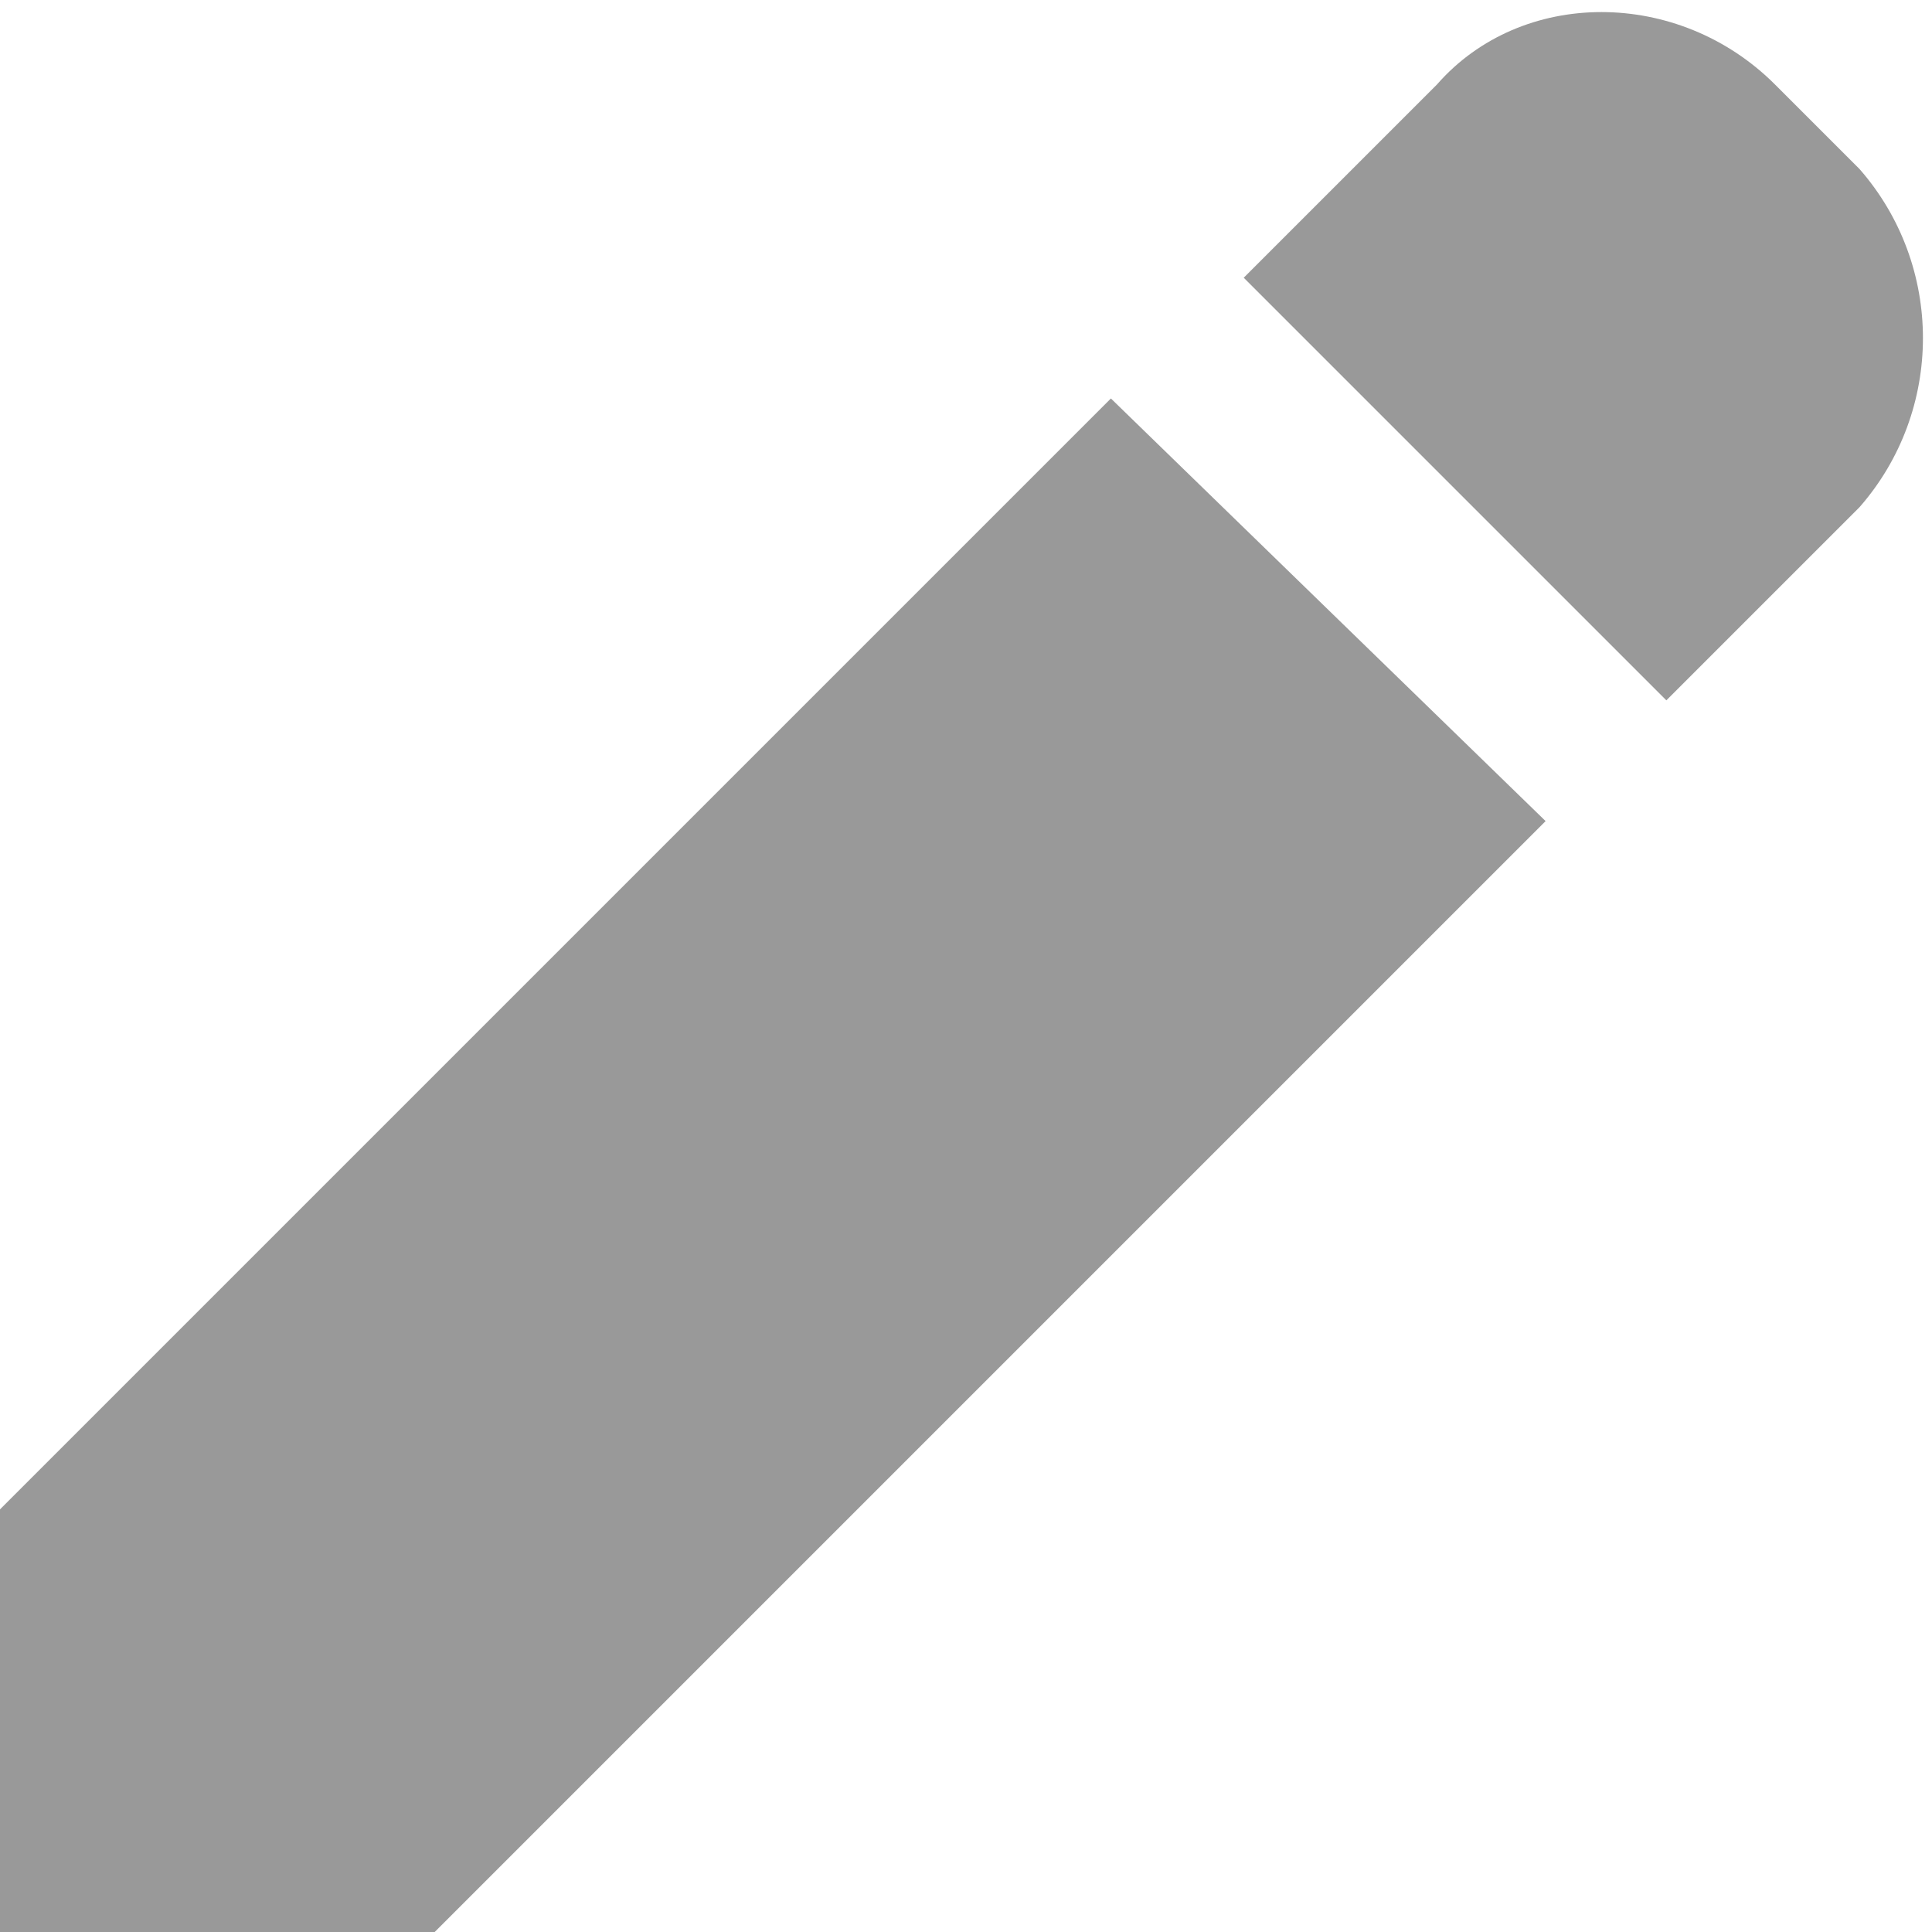
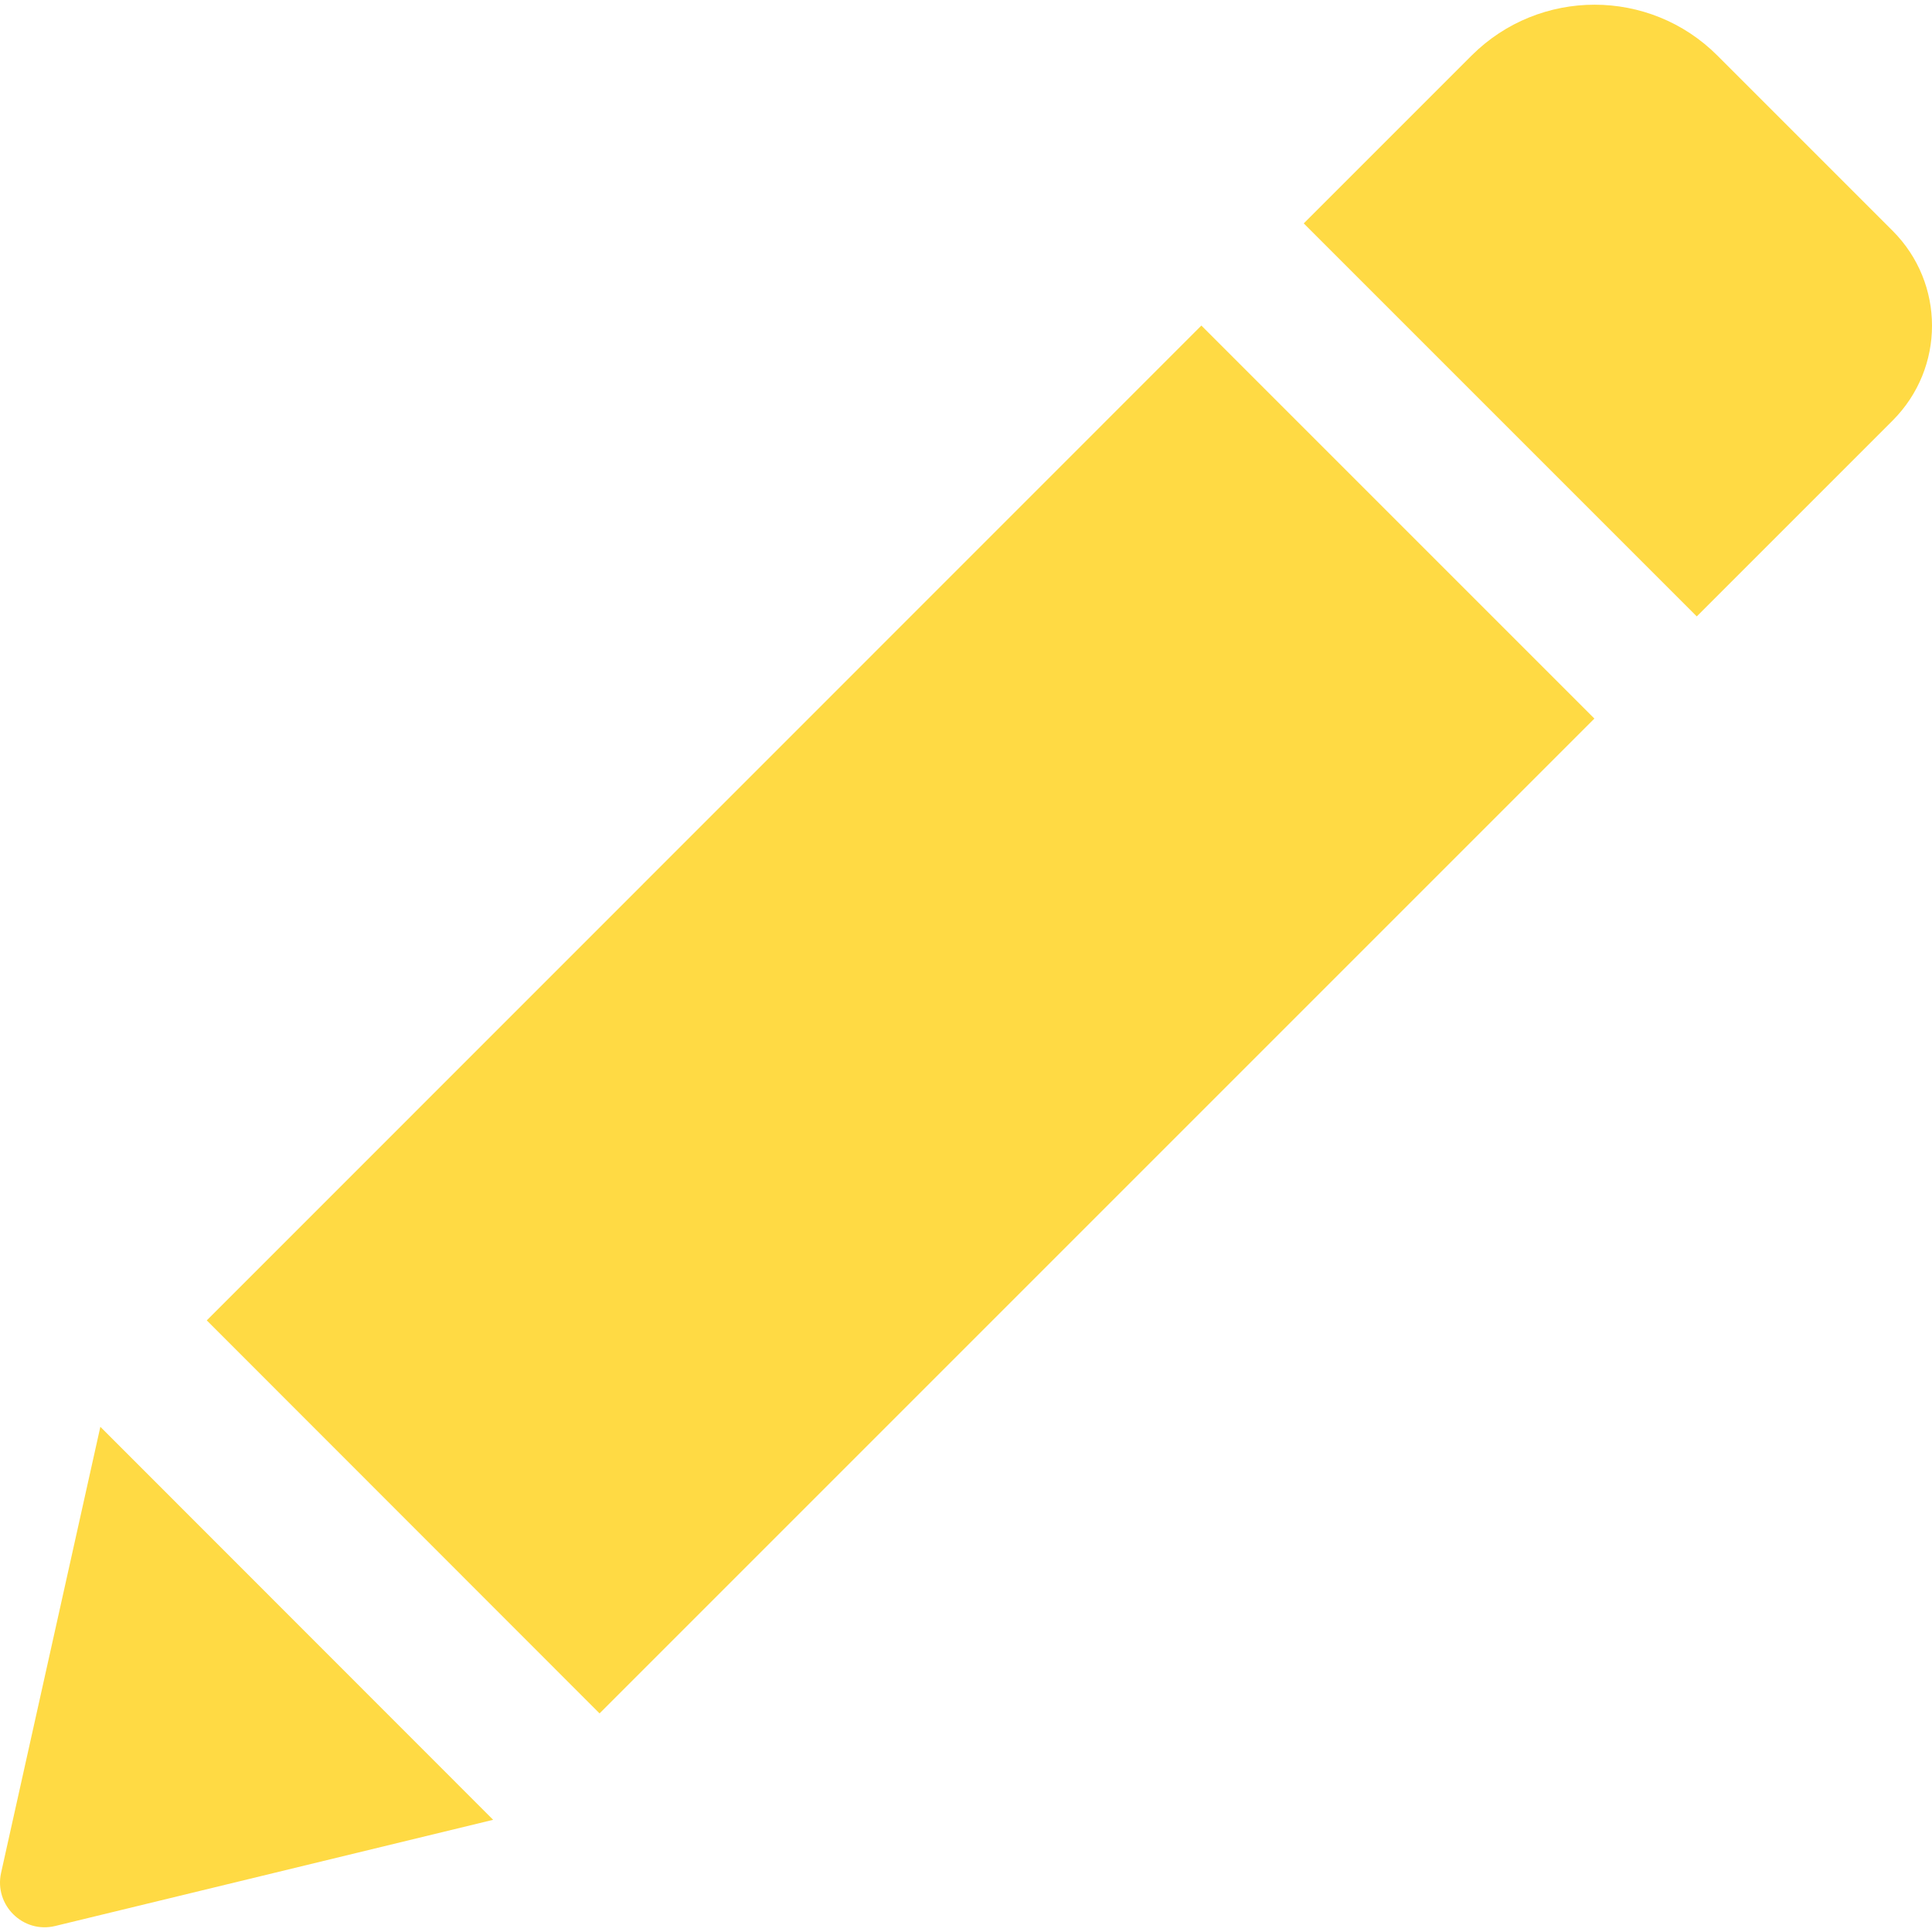
- <svg xmlns="http://www.w3.org/2000/svg" width="16" height="16" viewBox="0 -0.1 16 16" preserveAspectRatio="xMinYMid meet" overflow="visible">
-   <path d="M12.8 6.7l-9.2 9.2H0v-3.5l9.2-9.2 3.6 3.5zm2.6-5.4l-.7-.7c-.8-.8-2.1-.8-2.8 0l-1.6 1.6 3.5 3.5 1.6-1.6c.7-.8.7-2 0-2.8z" fill="#999" />
+ <svg xmlns="http://www.w3.org/2000/svg" version="1.1" id="Capa_1" x="0px" y="0px" width="512px" height="512px" viewBox="0 0 528.899 528.899" style="enable-background:new 0 0 528.899 528.899;" xml:space="preserve">
+   <g>
+     <path d="M328.883,89.125l107.59,107.589l-272.34,272.34L56.604,361.465L328.883,89.125z M518.113,63.177l-47.981-47.981   c-18.543-18.543-48.653-18.543-67.259,0l-45.961,45.961l107.59,107.59l53.611-53.611   C532.495,100.753,532.495,77.559,518.113,63.177z M0.3,512.69c-1.958,8.812,5.998,16.708,14.811,14.565l119.891-29.069   L27.473,390.597L0.3,512.69z" fill="#FFDA44" />
+   </g>
+   <g>
+ </g>
+   <g>
+ </g>
+   <g>
+ </g>
+   <g>
+ </g>
+   <g>
+ </g>
+   <g>
+ </g>
+   <g>
+ </g>
+   <g>
+ </g>
+   <g>
+ </g>
+   <g>
+ </g>
+   <g>
+ </g>
+   <g>
+ </g>
+   <g>
+ </g>
+   <g>
+ </g>
+   <g>
+ </g>
</svg>
